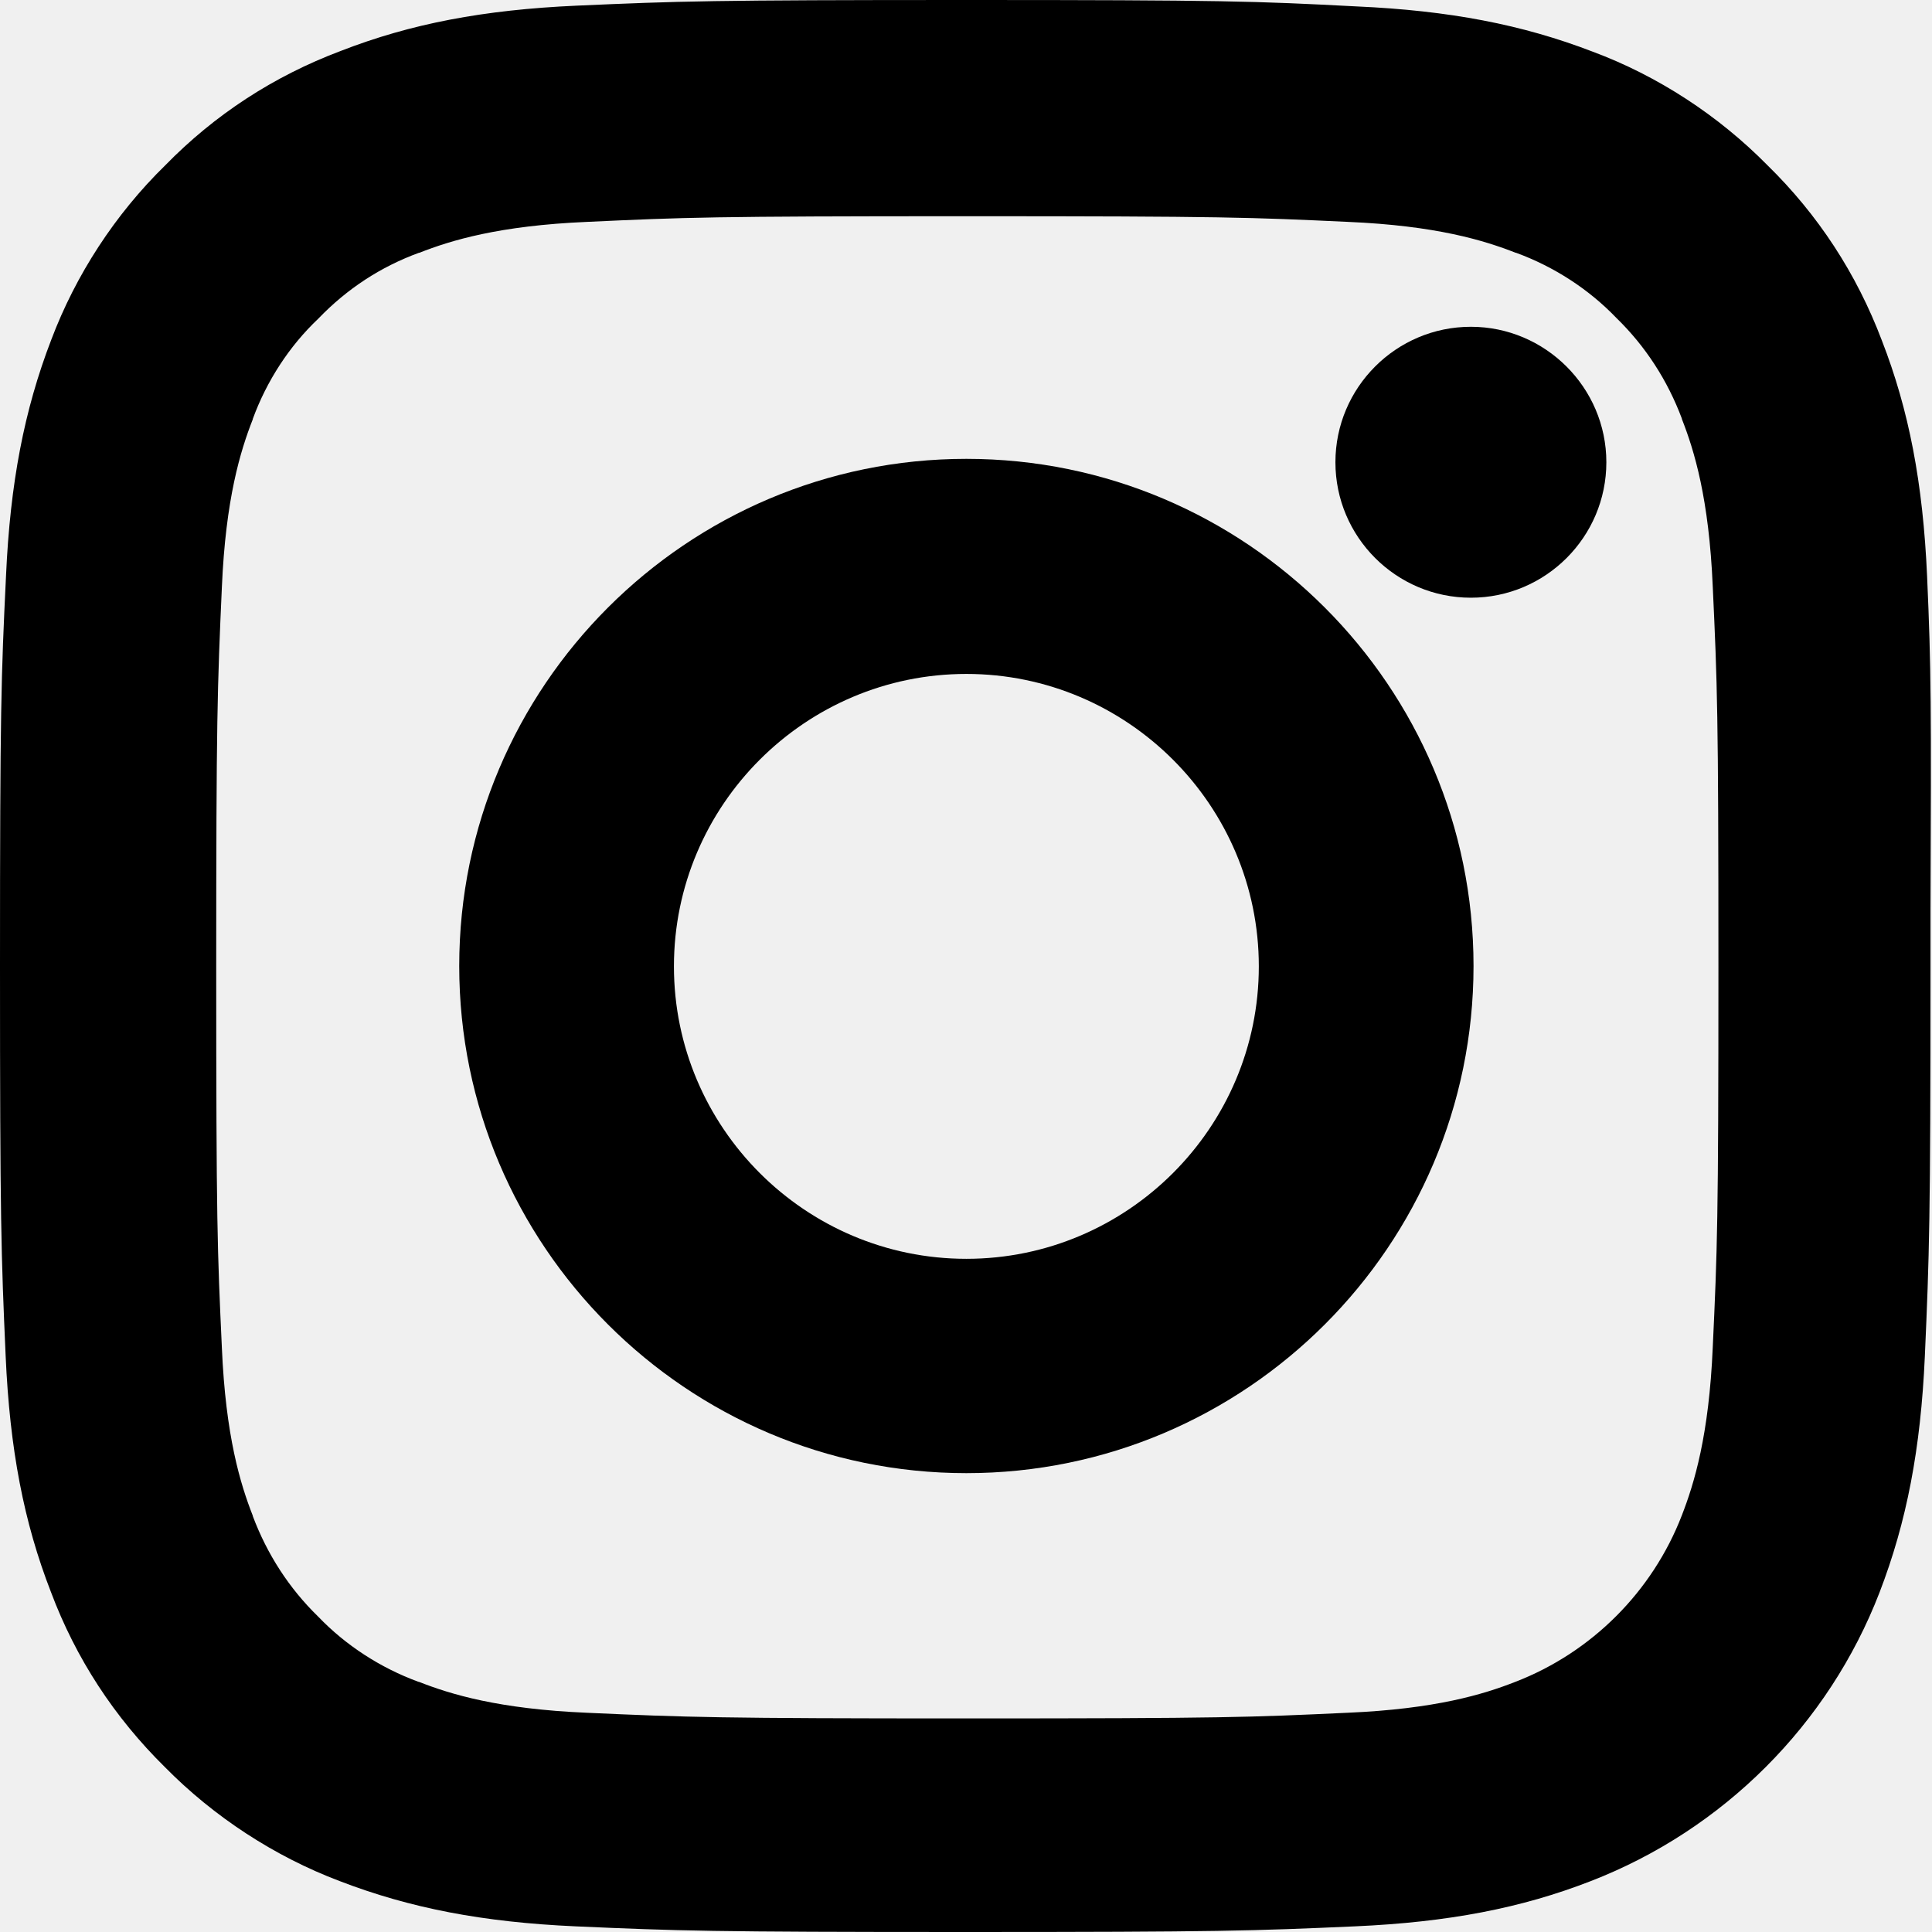
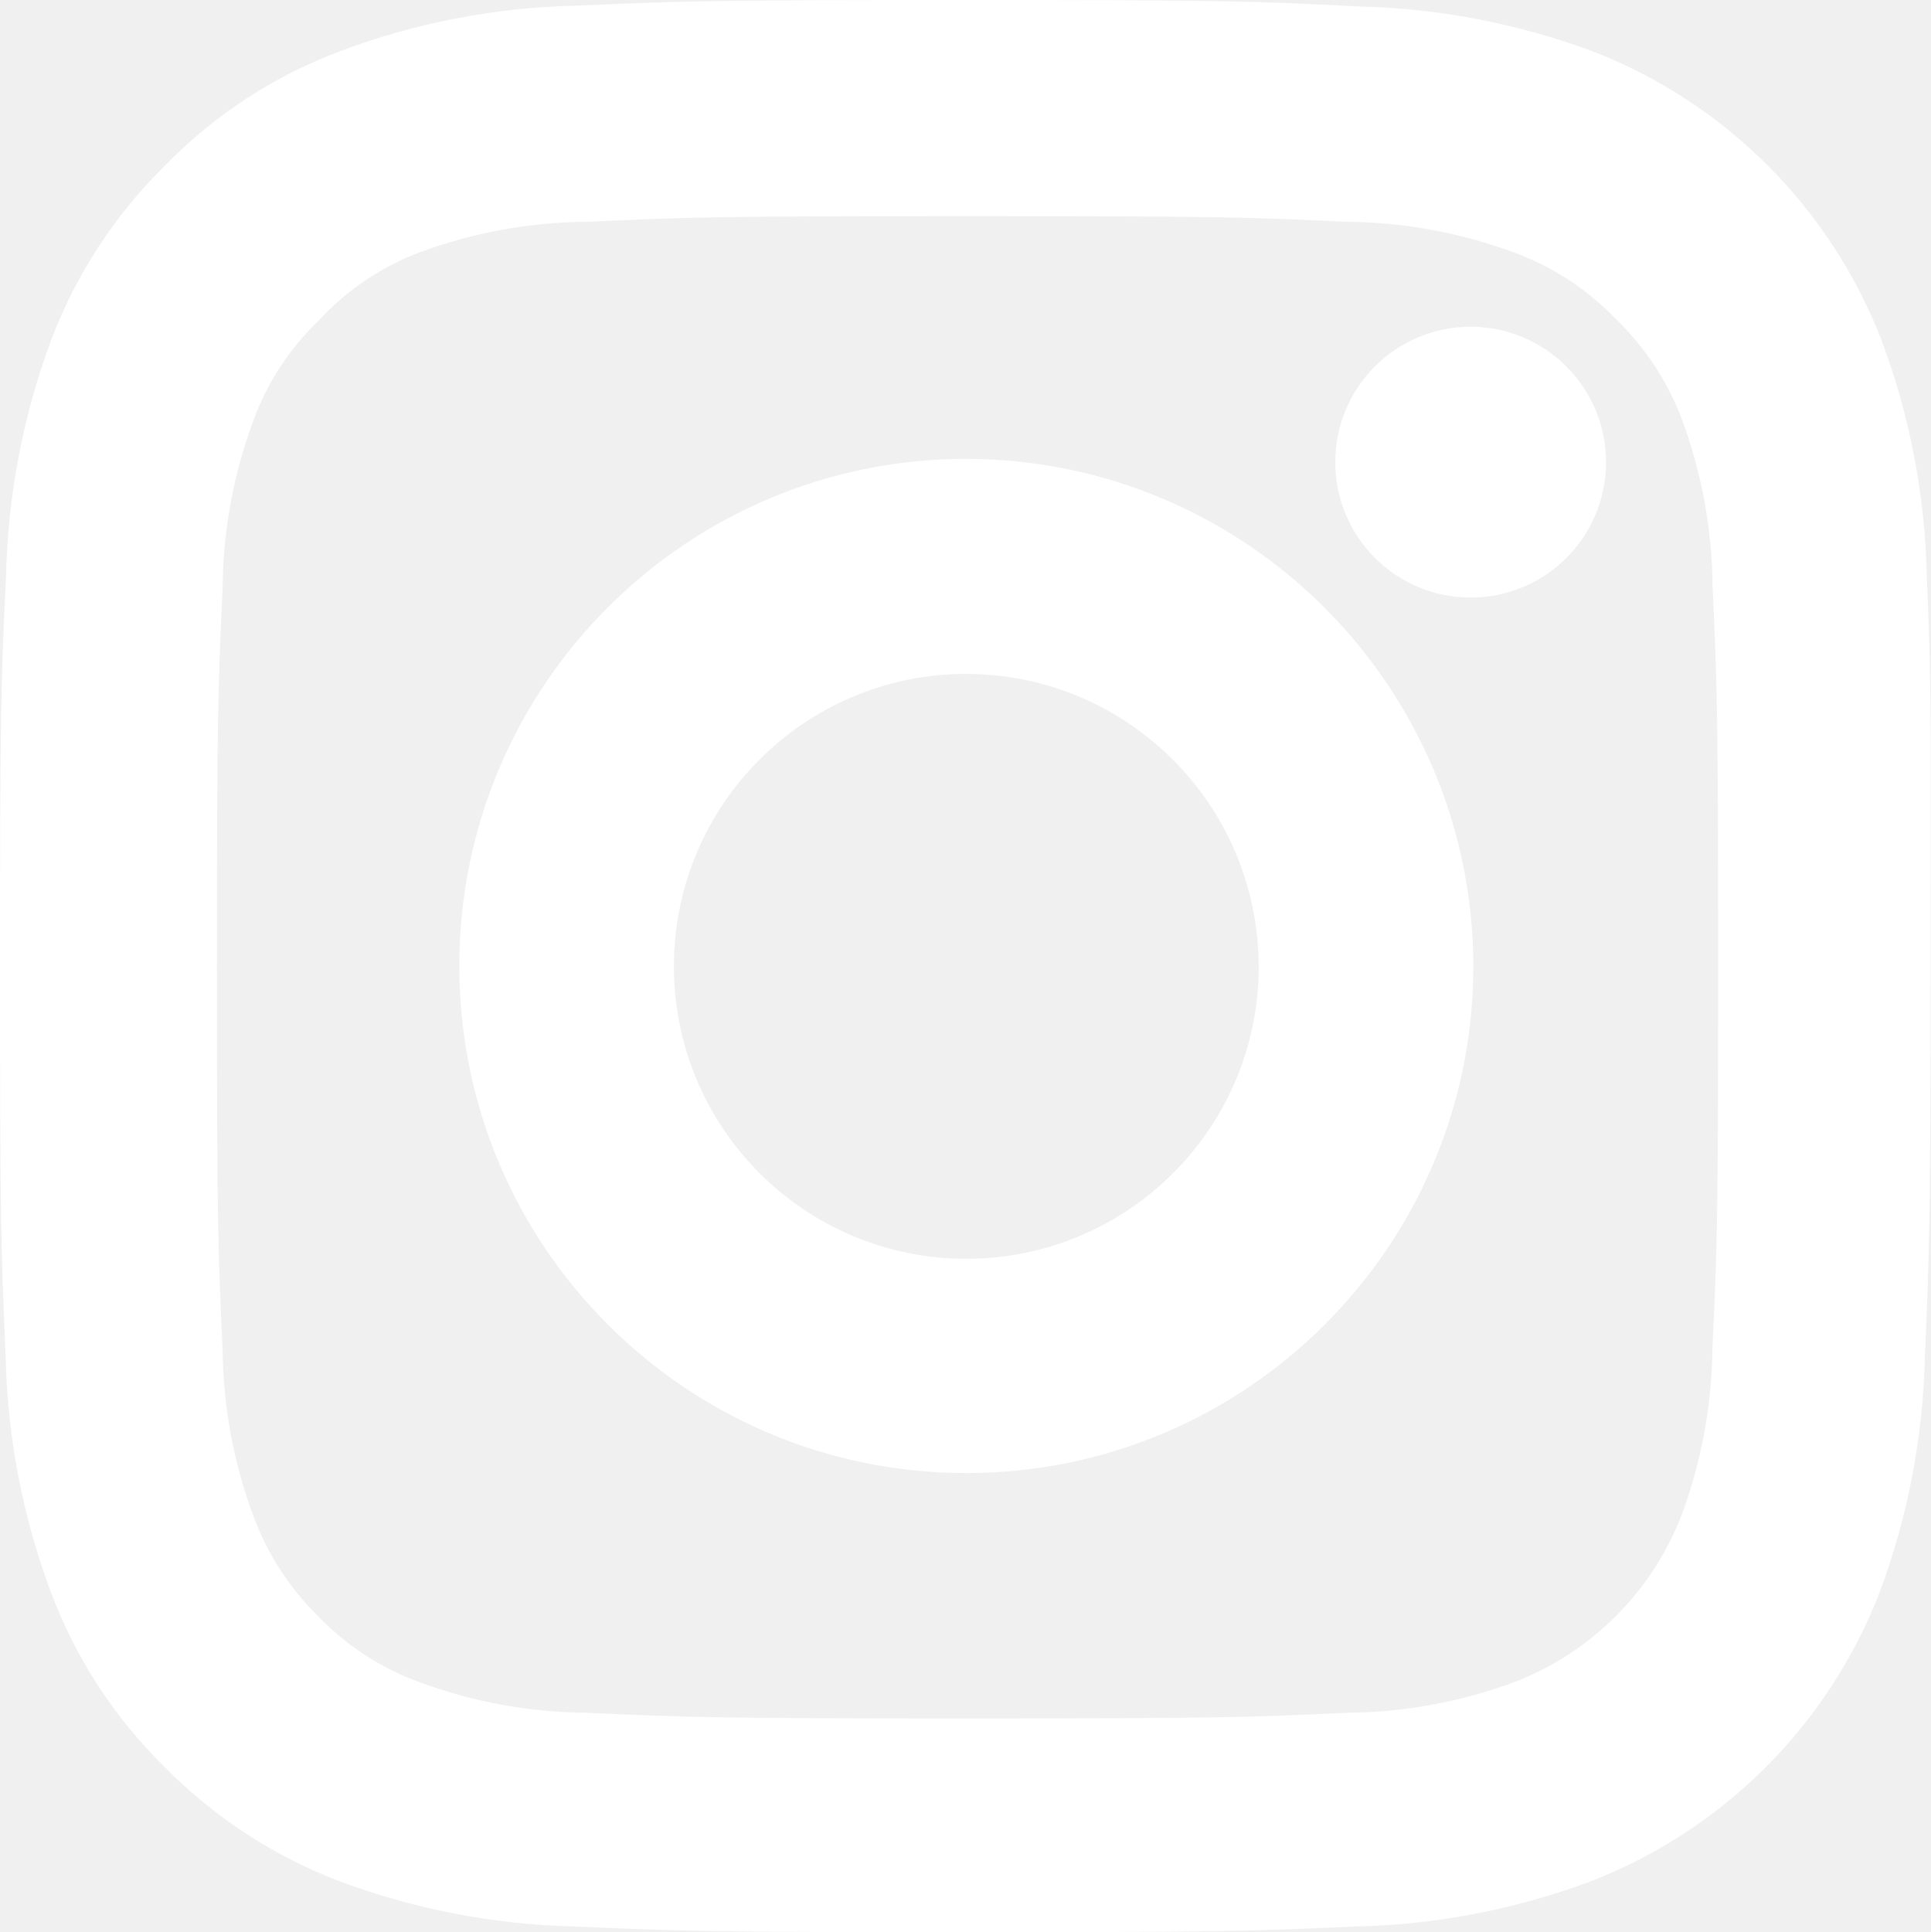
- <svg xmlns="http://www.w3.org/2000/svg" version="1.1" id="Layer_1" x="0px" y="0px" viewBox="0 0 512 512" style="enable-background:new 0 0 512 512;" xml:space="preserve">
-   <g>
-     <path d="M510.7,152.7L510.7,152.7c-1.1-24.7-4.8-44-12-62.5c-6.7-17.7-16.9-33.3-30.3-46.4c-13-13.2-29.1-23.7-46.3-30.1   c-18.7-7.2-38-10.9-62.6-12C332.8,0.3,323.9,0,256.1,0c-67.3,0-76.3,0.3-103.3,1.5c-24.7,1.1-44,4.8-62.5,12   c-17.8,6.7-33.4,16.9-46.5,30.3C30.5,56.8,20.1,72.8,13.6,90c-7.2,18.7-10.9,38-12,62.5C0.3,179.3,0,188.2,0,256.1   c0,67.3,0.3,76.3,1.5,103.3c1.1,24.7,4.8,44,12,62.5c6.6,17.6,16.8,33.2,30.2,46.4c13,13.2,29.1,23.7,46.3,30.2   c18.7,7.2,38,10.9,62.5,12c27.1,1.2,36,1.5,103.3,1.5c67.3,0,76.3-0.3,103.3-1.5c24.7-1.1,44-4.8,62.5-12   c35.1-13.6,63-41.5,76.5-76.5c7.2-18.7,10.9-38,12-62.5c1.2-27.1,1.5-36,1.5-103.3l0-14.6C511.8,187.2,511.8,177.4,510.7,152.7z    M455.4,256.3c0,67.8-0.3,74.8-1.5,100.7v0c-1,23.4-4.9,36.1-8.2,44.6c-7.8,20.2-23.9,36.3-44.1,44.1c-8.4,3.3-21.1,7.2-44.5,8.2   c-25.9,1.2-32.8,1.5-100.8,1.5c-65.6,0-74.3-0.3-100.8-1.5c-23.4-1-36.1-4.9-44.5-8.2l-0.1,0c-10.1-3.7-19.3-9.7-26.5-17.2   l-0.1-0.1c-7.7-7.5-13.5-16.5-17.3-26.6l0-0.1c-3.3-8.4-7.2-21.1-8.2-44.5c-1.2-25.9-1.5-32.8-1.5-100.8c0-65.6,0.3-74.3,1.5-100.8   c1-23.4,4.9-36.1,8.2-44.5l0-0.1c3.7-10.1,9.7-19.3,17.3-26.5l0.1-0.1C92,76.5,100.9,70.7,111,67l0.1,0c8.4-3.3,21.1-7.2,44.5-8.2   c25.9-1.2,32.8-1.5,100.8-1.5c68.1,0,75,0.3,100.8,1.5c23.4,1,36.1,4.9,44.5,8.2l0.1,0c10.1,3.7,19.3,9.7,26.5,17.2l0.1,0.1   c7.7,7.5,13.5,16.5,17.3,26.6l0,0.1c3.3,8.4,7.2,21.1,8.2,44.5C455.1,181.4,455.4,188.4,455.4,256.3z" />
-     <path d="M256.1,121.6c-74.1,0-134.4,60.3-134.4,134.4c0,74.1,60.3,134.4,134.4,134.4c74.1,0,134.4-60.3,134.4-134.4   C390.5,181.9,330.2,121.6,256.1,121.6z M333.6,256.1c0,42.7-34.8,77.5-77.5,77.5c-42.7,0-77.5-34.8-77.5-77.5   c0-42.7,34.8-77.5,77.5-77.5C298.8,178.6,333.6,213.4,333.6,256.1z" />
-     <path d="M389.8,86.6c-19.8,0-35.9,16.1-35.9,35.9s16.1,35.9,35.9,35.9c19.8,0,35.9-16.1,35.9-35.9S409.5,86.6,389.8,86.6z" />
-   </g>
+ <svg xmlns="http://www.w3.org/2000/svg" id="instagram" width="19.377" height="19.389" viewBox="0 0 19.377 19.389">
+   <path id="Path_226" data-name="Path 226" d="M19.339,5.782h0a7.168,7.168,0,0,0-.454-2.367,5.074,5.074,0,0,0-2.9-2.9A7.25,7.25,0,0,0,13.614.064C12.6.011,12.266,0,9.7,0,7.15,0,6.809.011,5.786.057A7.168,7.168,0,0,0,3.42.511,4.812,4.812,0,0,0,1.659,1.659,4.87,4.87,0,0,0,.515,3.408,7.247,7.247,0,0,0,.061,5.775C.011,6.79,0,7.127,0,9.7c0,2.549.011,2.889.057,3.912a7.168,7.168,0,0,0,.454,2.367,4.834,4.834,0,0,0,1.144,1.757,4.935,4.935,0,0,0,1.753,1.144,7.247,7.247,0,0,0,2.367.454c1.026.045,1.363.057,3.912.057s2.889-.011,3.912-.057a7.168,7.168,0,0,0,2.367-.454,5.075,5.075,0,0,0,2.9-2.9,7.247,7.247,0,0,0,.454-2.367c.045-1.026.057-1.363.057-3.912V9.149C19.381,7.089,19.381,6.718,19.339,5.782ZM17.245,9.706c0,2.567-.011,2.833-.057,3.813h0a4.986,4.986,0,0,1-.311,1.689,2.924,2.924,0,0,1-1.67,1.67,4.936,4.936,0,0,1-1.685.311c-.981.045-1.242.057-3.817.057-2.484,0-2.814-.011-3.817-.057A4.936,4.936,0,0,1,4.2,16.878h0a2.677,2.677,0,0,1-1-.651l0,0a2.745,2.745,0,0,1-.655-1.007v0a4.936,4.936,0,0,1-.311-1.685c-.045-.981-.057-1.242-.057-3.817,0-2.484.011-2.814.057-3.817a4.936,4.936,0,0,1,.311-1.685v0a2.64,2.64,0,0,1,.655-1l0,0A2.646,2.646,0,0,1,4.2,2.537h0a4.936,4.936,0,0,1,1.685-.311c.981-.045,1.242-.057,3.817-.057s2.84.011,3.817.057a4.936,4.936,0,0,1,1.685.311h0a2.677,2.677,0,0,1,1,.651l0,0A2.745,2.745,0,0,1,16.878,4.2v0a4.936,4.936,0,0,1,.311,1.685C17.234,6.869,17.245,7.134,17.245,9.706Z" transform="translate(0 0)" fill="#fff" />
+   <path id="Path_227" data-name="Path 227" d="M126.79,121.6a5.089,5.089,0,1,0,5.089,5.09A5.1,5.1,0,0,0,126.79,121.6Zm2.935,5.093a2.935,2.935,0,1,1-2.935-2.935A2.94,2.94,0,0,1,129.724,126.693Z" transform="translate(-117.091 -116.995)" fill="#fff" />
+   <path id="Path_228" data-name="Path 228" d="M355.26,86.6a1.359,1.359,0,1,0,1.359,1.359A1.361,1.361,0,0,0,355.26,86.6Z" transform="translate(-340.499 -83.321)" fill="#fff" />
</svg>
